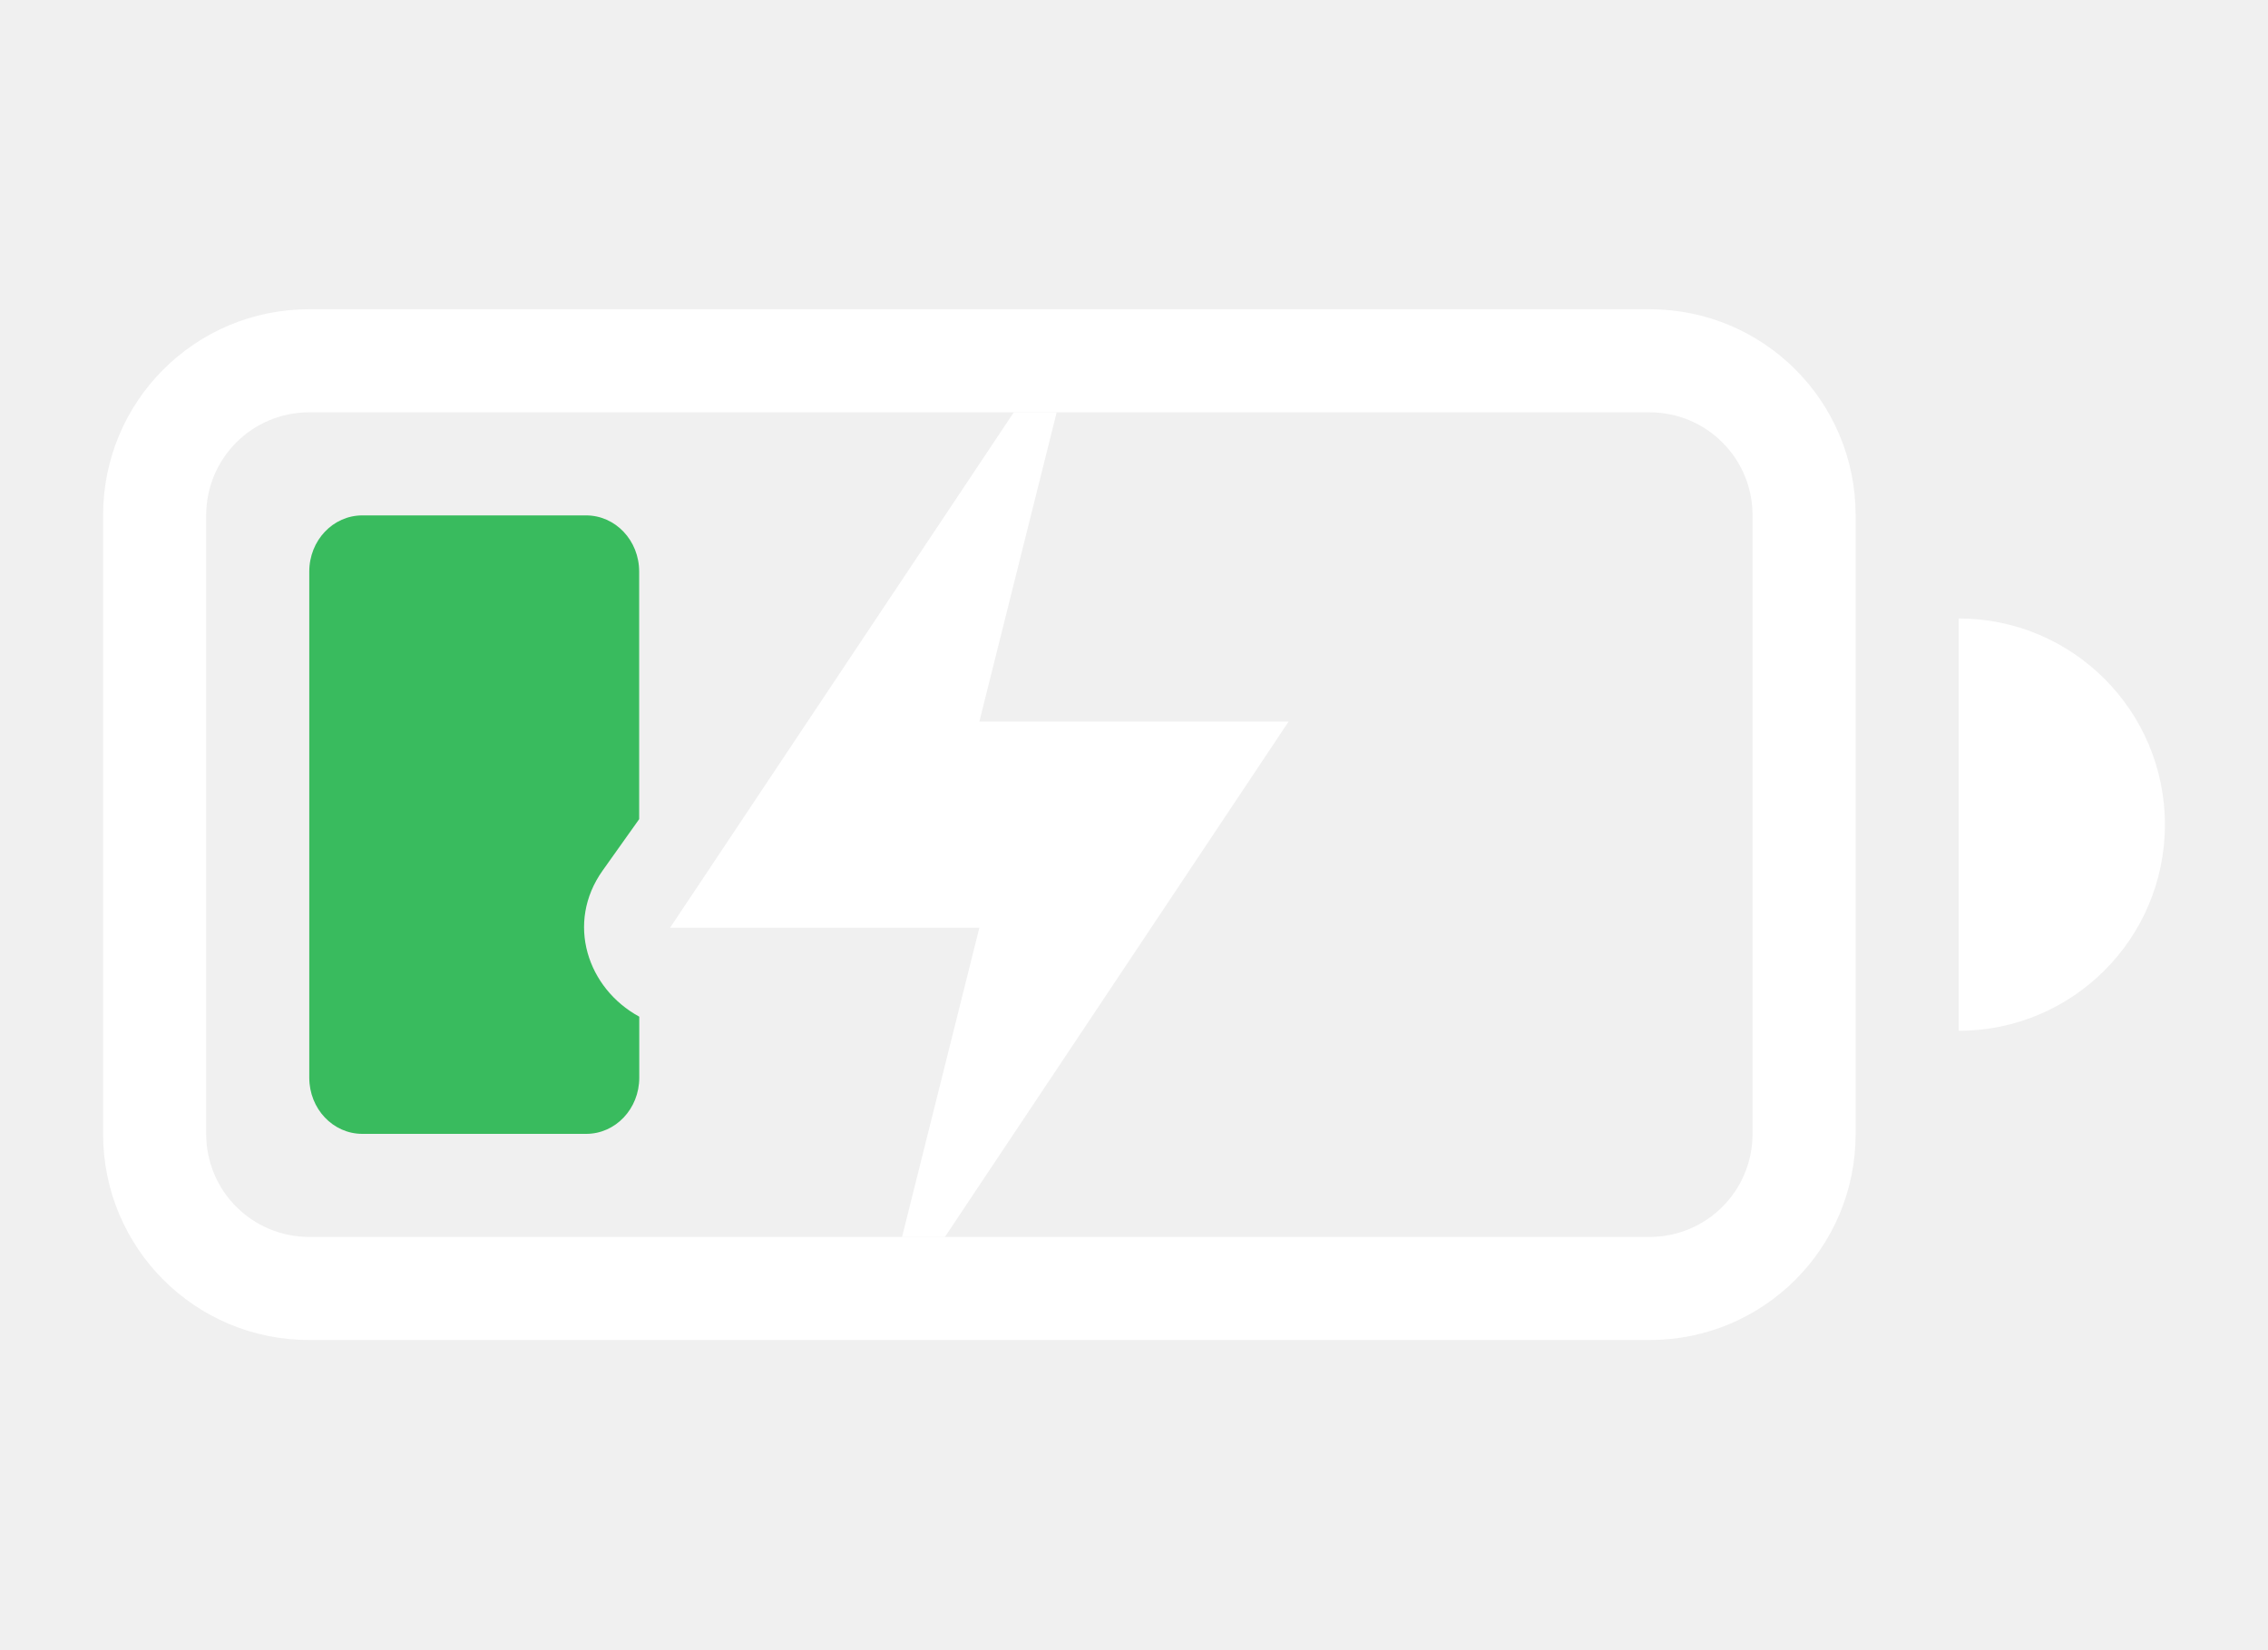
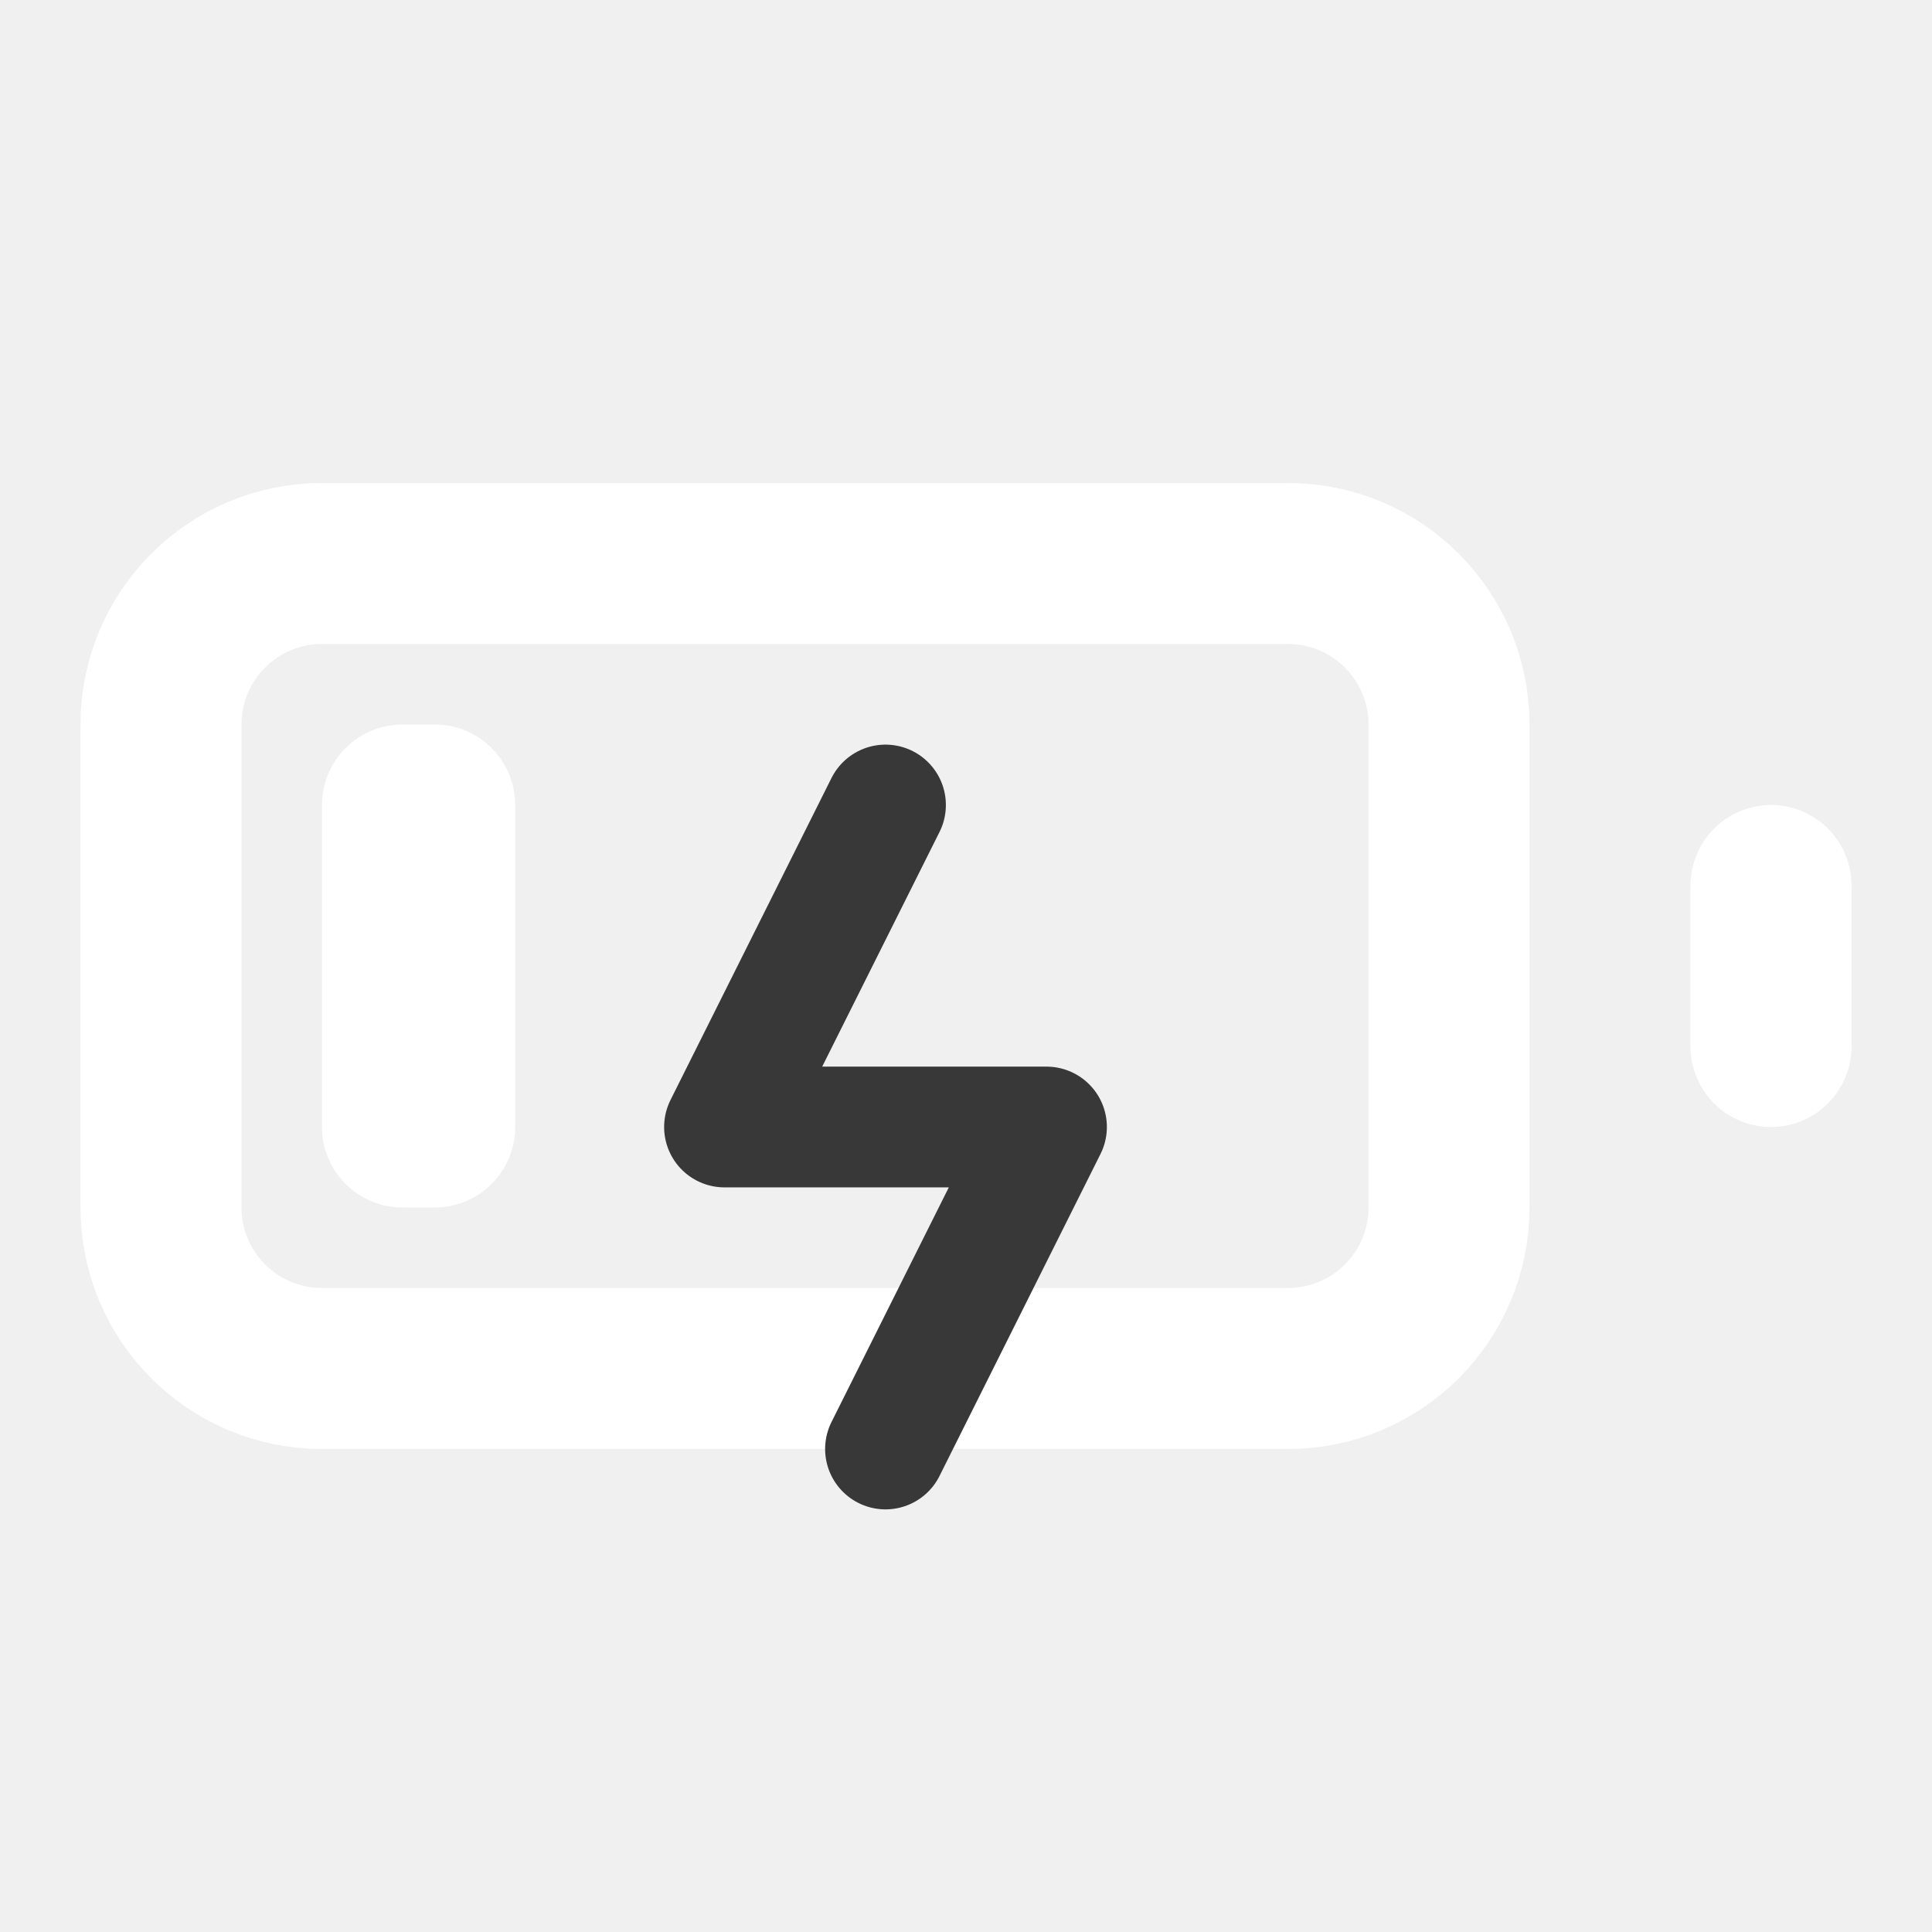
- <svg xmlns="http://www.w3.org/2000/svg" width="22" height="16" enable-background="new" version="1.1" id="svg14">
-   <defs id="defs18" />
-   <g transform="translate(1)" fill="#FFFFFF" id="g10">
-     <path d="m2 3c-1.108 0-2 0.892-2 2v6c0 1.108 0.892 2 2 2h13c1.108 0 2-0.892 2-2v-6c0-1.108-0.892-2-2-2zm0 1h13c0.554 0 1 0.446 1 1v6c0 0.554-0.446 1-1 1h-13c-0.554 0-1-0.446-1-1v-6c0-0.554 0.446-1 1-1z" enable-background="new" fill-rule="evenodd" style="paint-order:stroke fill markers" id="path4" />
-     <path d="m18 6v4a2 2 0 0 0 2-2 2 2 0 0 0-2-2z" enable-background="new" fill-rule="evenodd" style="paint-order:stroke fill markers" id="path6" />
-     <path d="m8.834 4-3.334 5h3l-0.75 3h0.416l3.334-5h-3l0.75-3z" enable-background="new" id="path8" />
-   </g>
-   <path d="M 3.515,5 C 3.23,5 3,5.243 3,5.545 v 4.91 c 0,0.302 0.23,0.545 0.515,0.545 h 2.171 c 0.285,0 0.515,-0.243 0.515,-0.545 V 9.863 C 5.699,9.59 5.484,8.954 5.846,8.445 L 6.2,7.947 v -2.402 c 0,-0.302 -0.23,-0.545 -0.515,-0.545 h -2.171 z" enable-background="new" fill="#39bb5e" fill-rule="evenodd" style="stroke-width:1.033;paint-order:stroke fill markers" id="path12" />
+ <svg xmlns="http://www.w3.org/2000/svg" width="16" height="16" viewBox="0 0 24 24" fill="none" stroke="#ffffff" stroke-width="2" stroke-linecap="round" stroke-linejoin="round">
+   <rect x="2" y="7" width="16" height="10" rx="2" />
+   <line x1="22" y1="11" x2="22" y2="13" />
+   <rect x="4" y="9" width="2.4" height="6" rx="1" fill="#ffffff" stroke="none" />
+   <path d="M11 10l-2 4h4l-2 4" stroke="#383838" stroke-width="1.5" fill="none" />
</svg>
